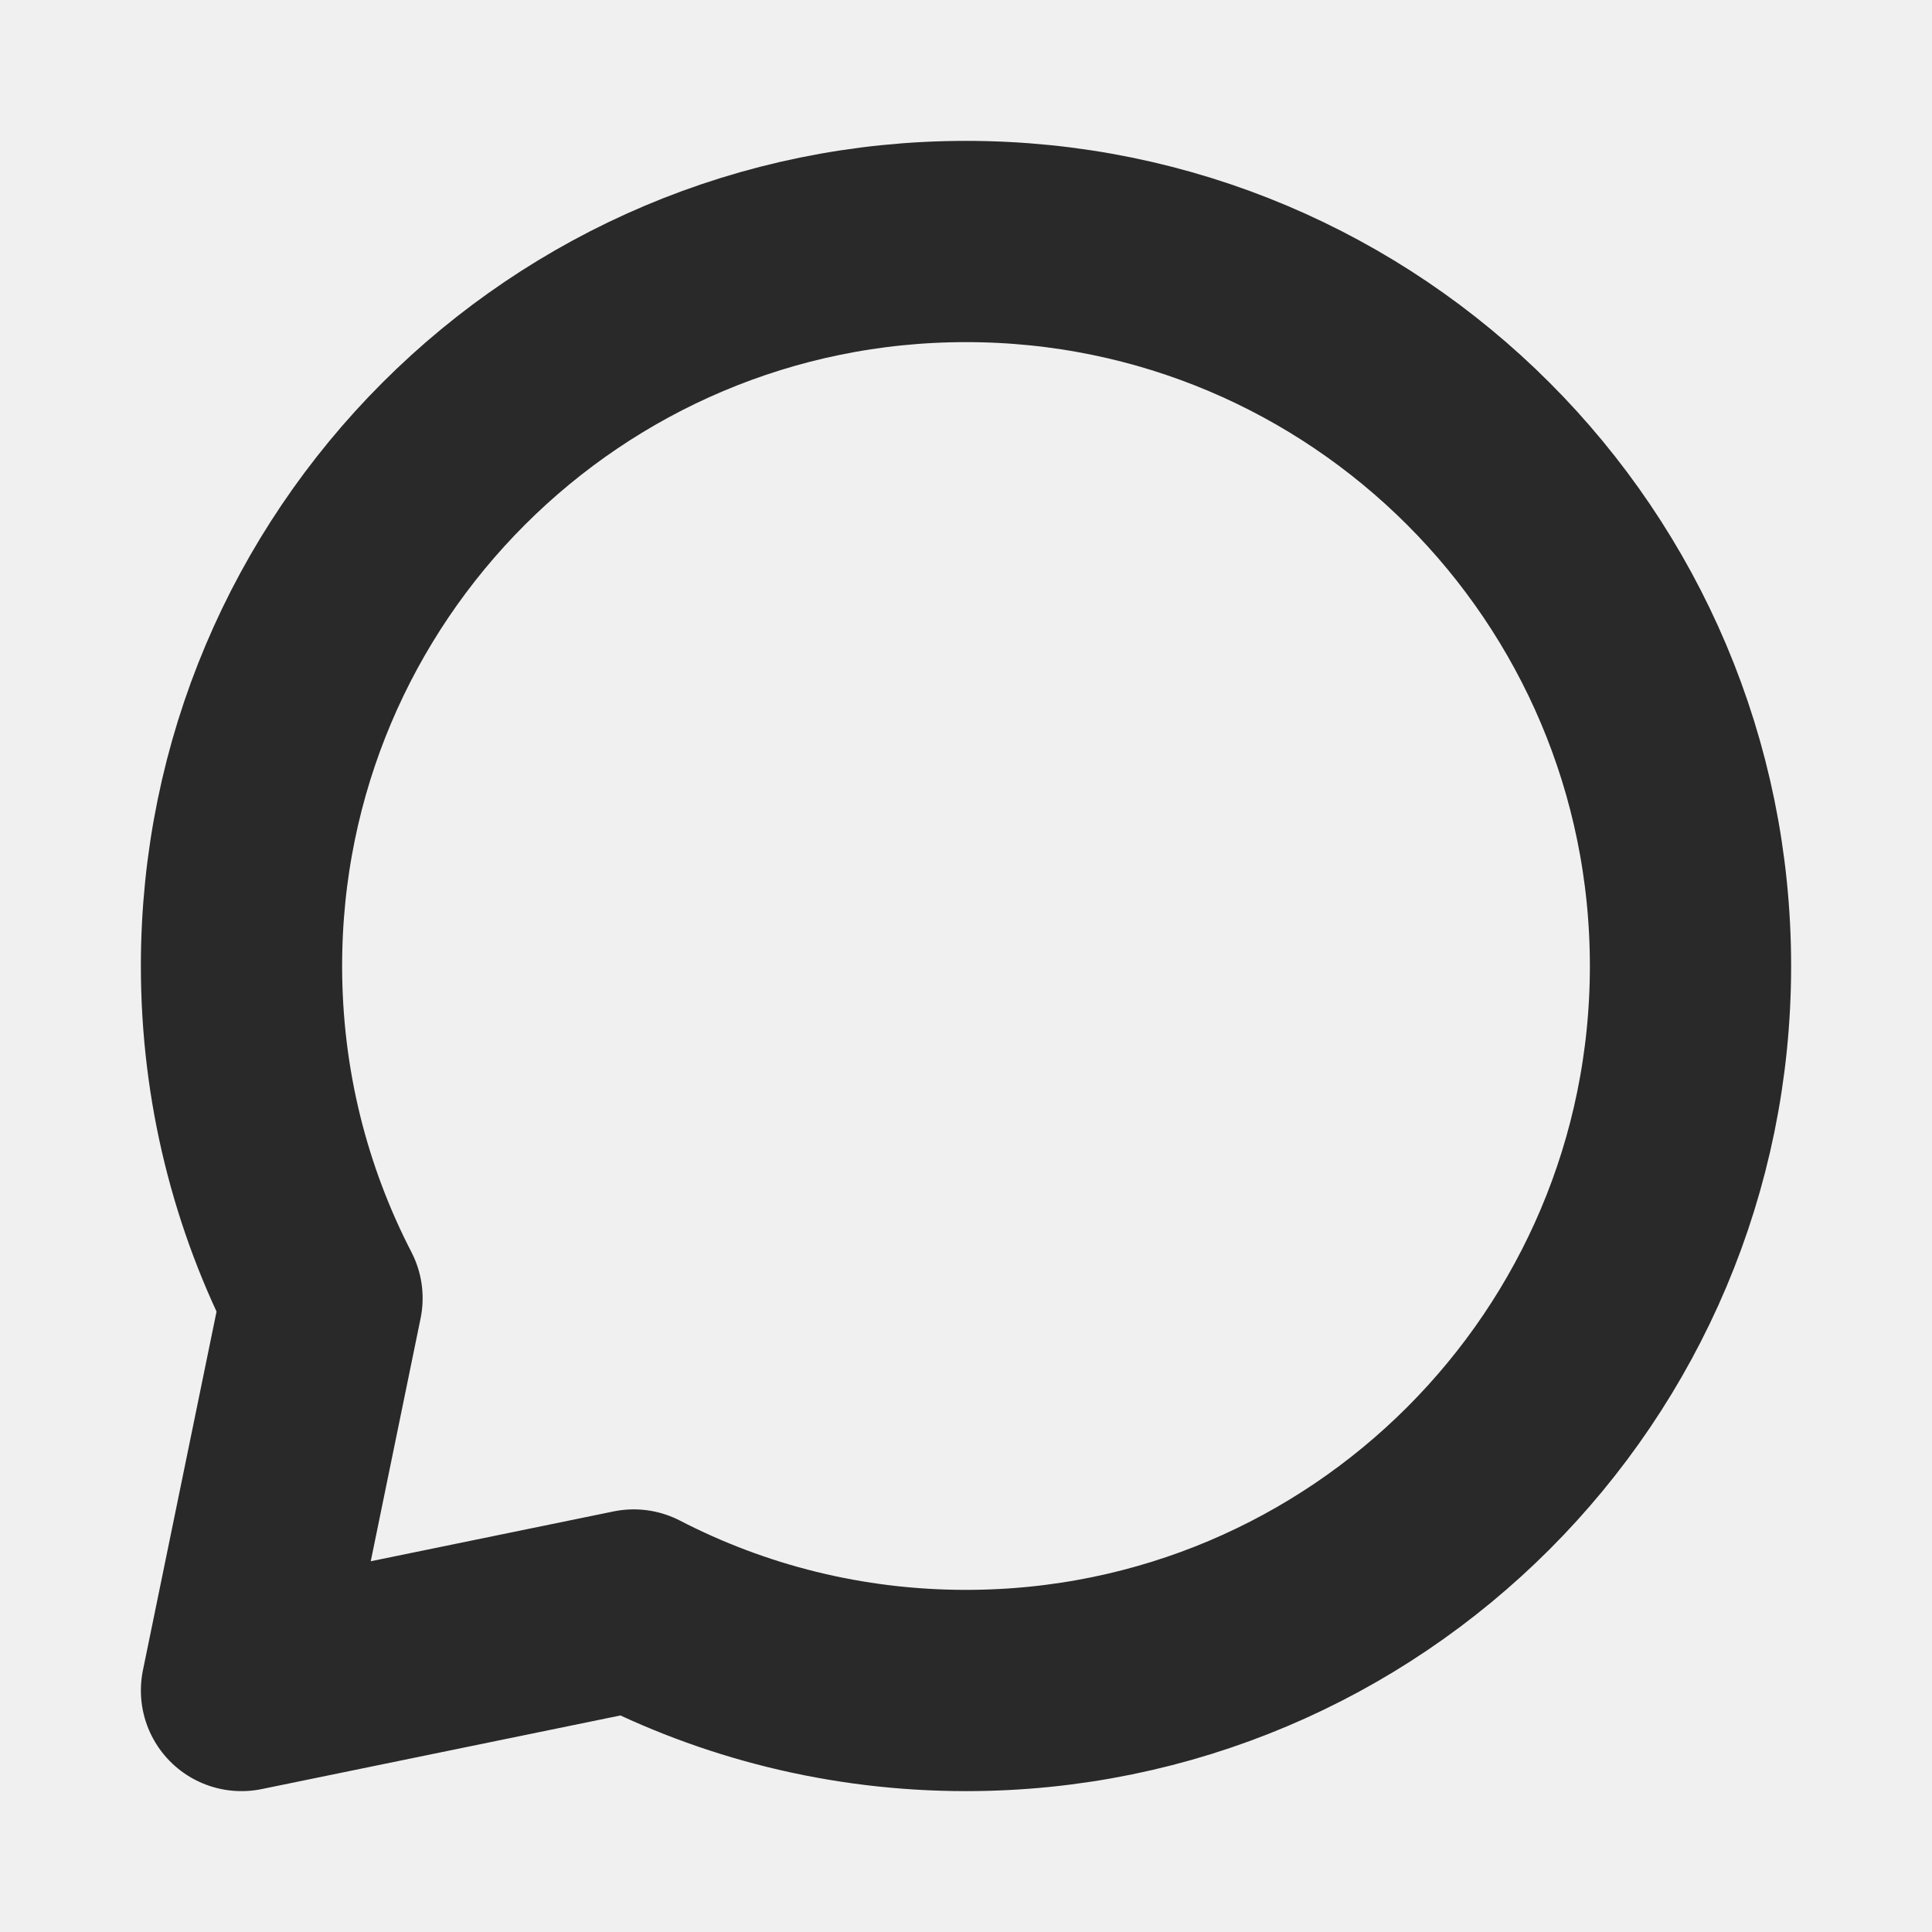
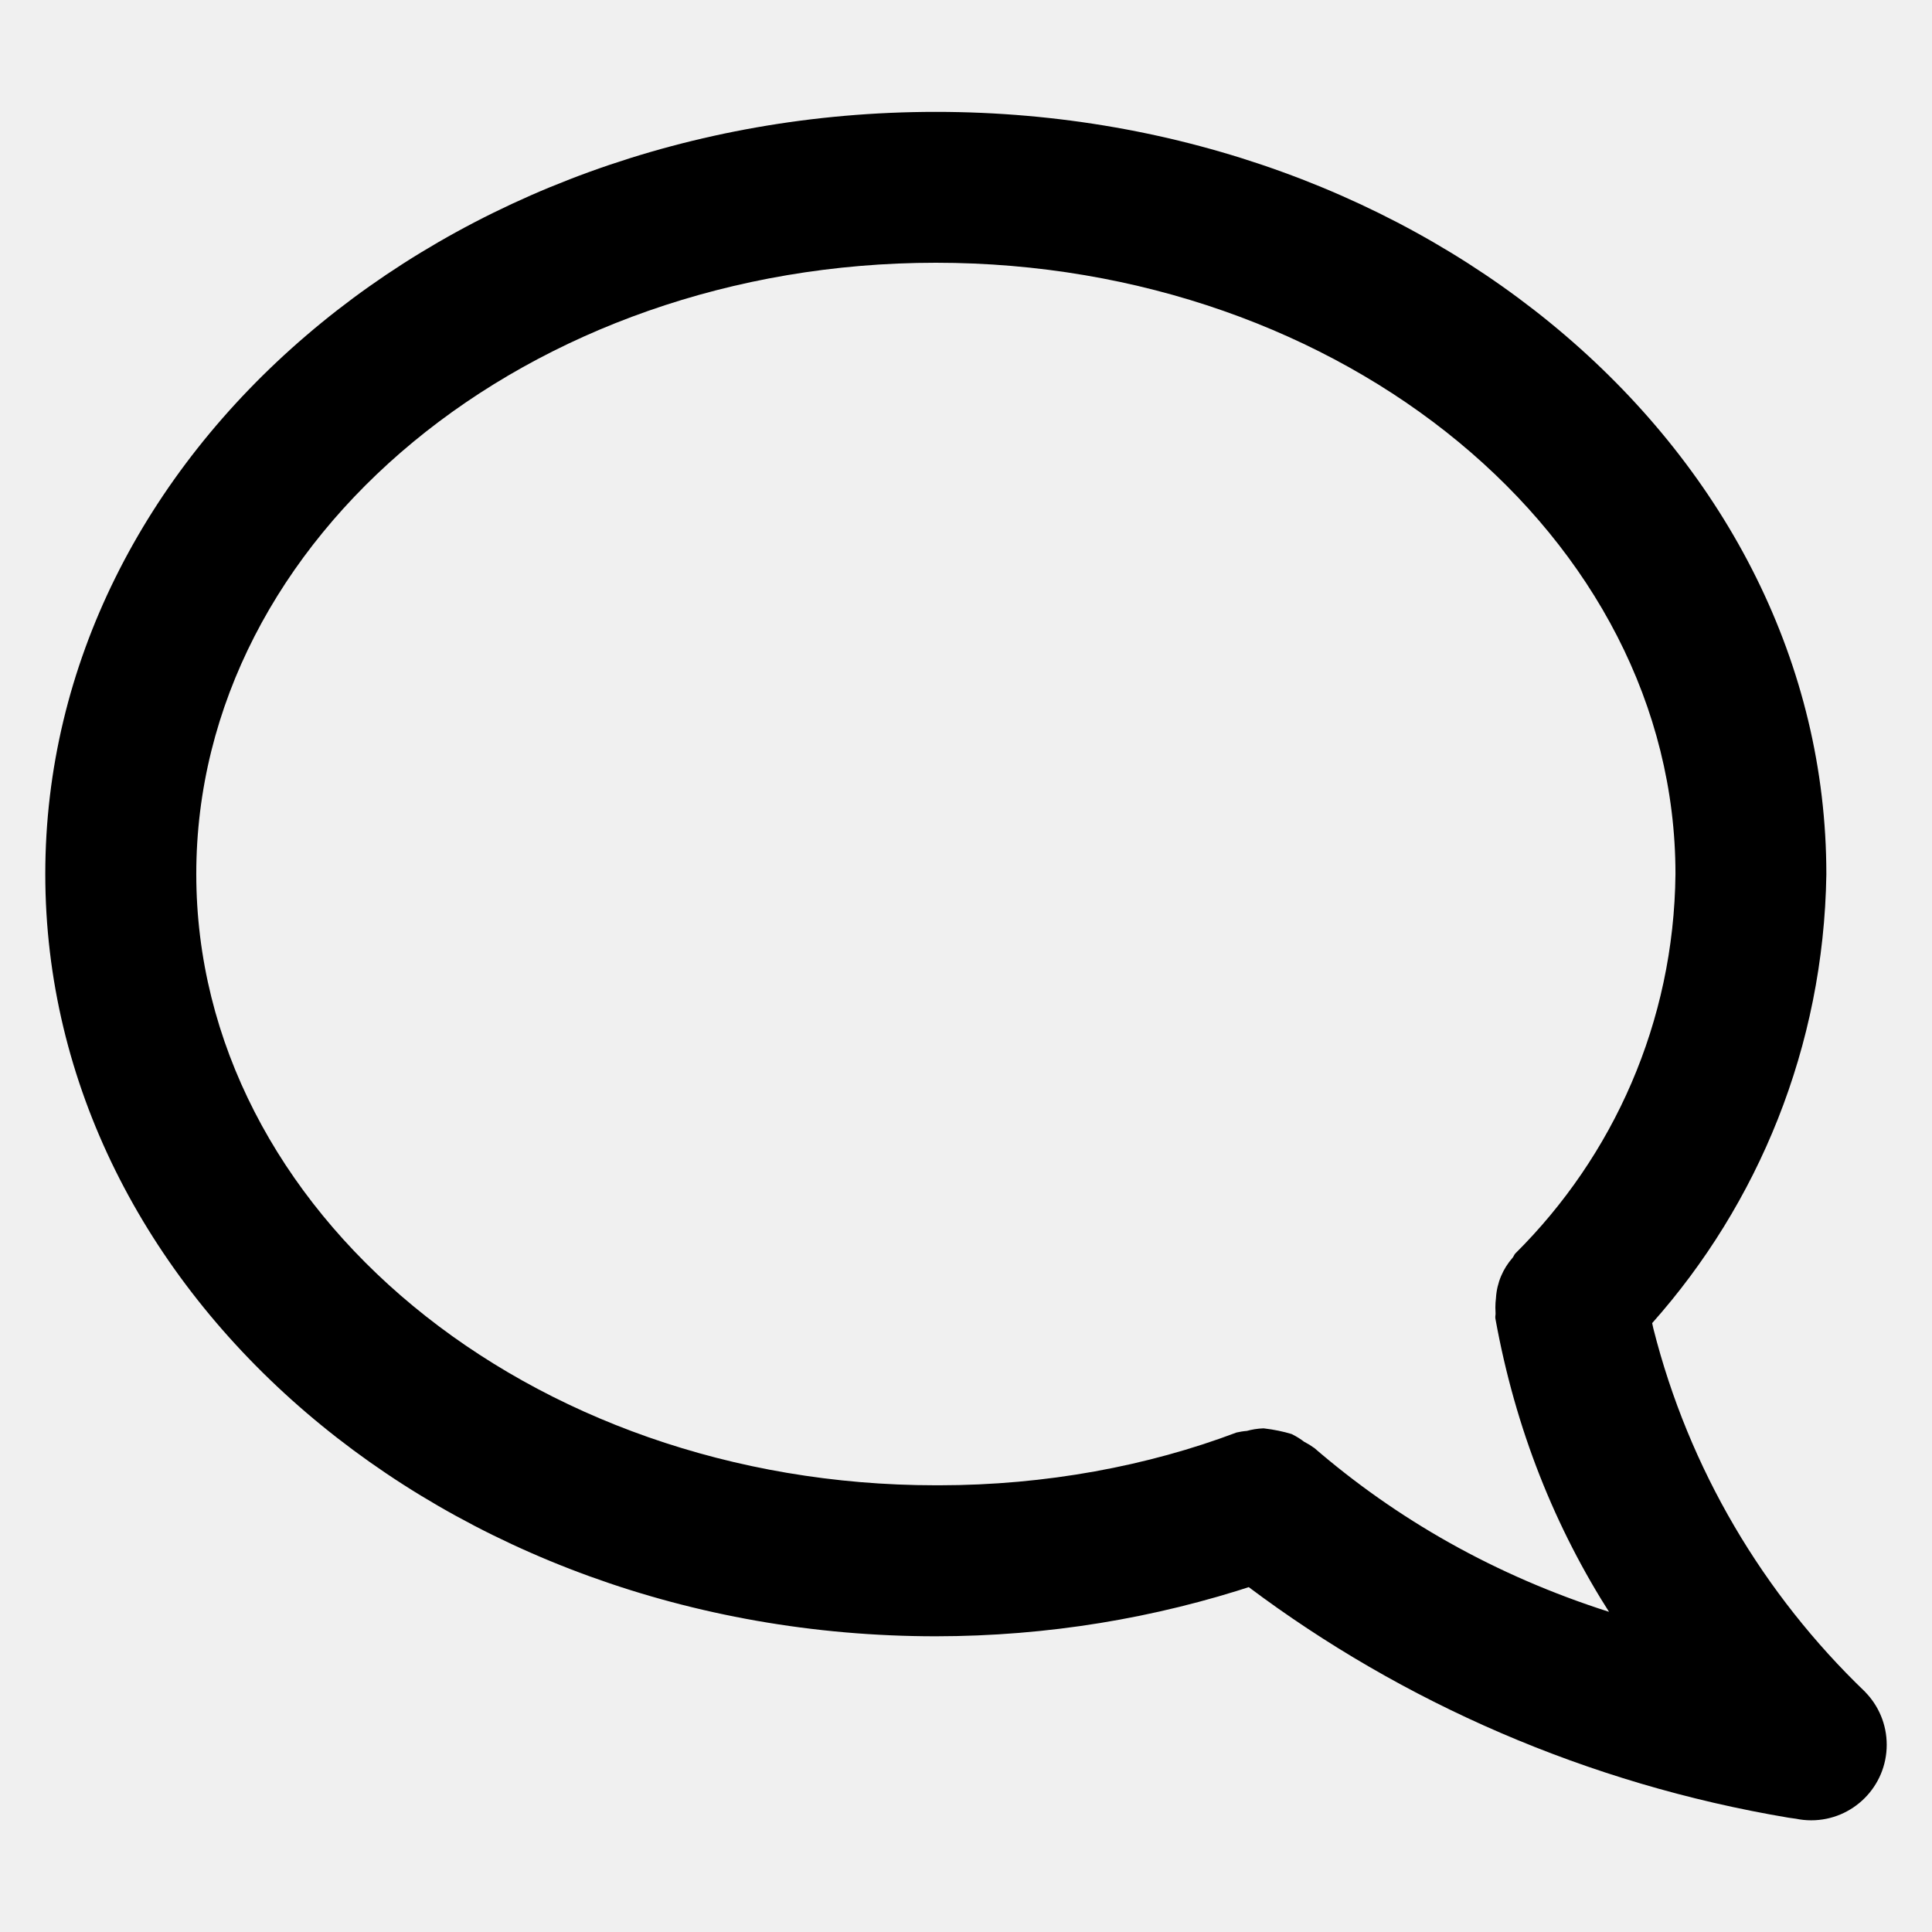
- <svg xmlns="http://www.w3.org/2000/svg" width="800px" height="800px" viewBox="0 0 24 24" fill="none">
-   <g clip-path="url(#clip0_429_11233)">
-     <path d="M12 21C16.971 21 21 16.971 21 12C21 7.029 16.971 3 12 3C7.029 3 3 7.029 3 12C3 13.488 3.361 14.891 4 16.127L3 21L7.873 20C9.109 20.639 10.512 21 12 21Z" stroke="#292929" stroke-width="2.5" stroke-linecap="round" stroke-linejoin="round" />
-   </g>
-   <defs>
-     <clipPath id="clip0_429_11233">
-       <rect width="24" height="24" fill="white" />
-     </clipPath>
-   </defs>
+ <svg xmlns="http://www.w3.org/2000/svg" fill="#000000" width="800px" height="800px" viewBox="0 0 32 32" version="1.1">
+   <path d="M30.893 28.023c-1.685-1.617-2.921-3.69-3.509-6.021l-0.019-0.087c1.754-1.973 2.841-4.575 2.885-7.429l0-0.009c0-6.961-6.617-12.624-14.75-12.624s-14.75 5.663-14.75 12.624 6.617 12.625 14.75 12.625c1.851-0.001 3.632-0.3 5.298-0.851l-0.119 0.034c2.543 1.908 5.61 3.262 8.946 3.822l0.122 0.017c0.076 0.016 0.163 0.026 0.252 0.026 0.691 0 1.251-0.56 1.251-1.251 0-0.34-0.136-0.649-0.357-0.875l0 0zM21.766 23.982c-0.047-0.035-0.1-0.068-0.156-0.097l-0.007-0.003c-0.061-0.047-0.131-0.091-0.204-0.127l-0.007-0.003c-0.133-0.041-0.291-0.074-0.454-0.093l-0.014-0.001c-0.098 0.004-0.19 0.019-0.278 0.044l0.009-0.002c-0.064 0.005-0.123 0.015-0.18 0.028l0.008-0.002c-1.465 0.554-3.159 0.875-4.928 0.875-0.019 0-0.038-0-0.057-0h0.003c-6.755 0-12.25-4.543-12.25-10.125s5.495-10.124 12.25-10.124c6.754 0 12.25 4.542 12.25 10.124-0.025 2.459-1.034 4.678-2.652 6.285l-0 0c-0.021 0.021-0.027 0.050-0.046 0.072-0.157 0.178-0.259 0.409-0.275 0.663l-0 0.003c-0.006 0.047-0.010 0.101-0.010 0.156 0 0.031 0.001 0.061 0.003 0.091l-0-0.004c0.003 0.032-0.008 0.062-0.003 0.095 0.331 1.835 0.989 3.47 1.917 4.915l-0.032-0.054c-1.886-0.602-3.516-1.531-4.904-2.732l0.018 0.015z" />
</svg>
